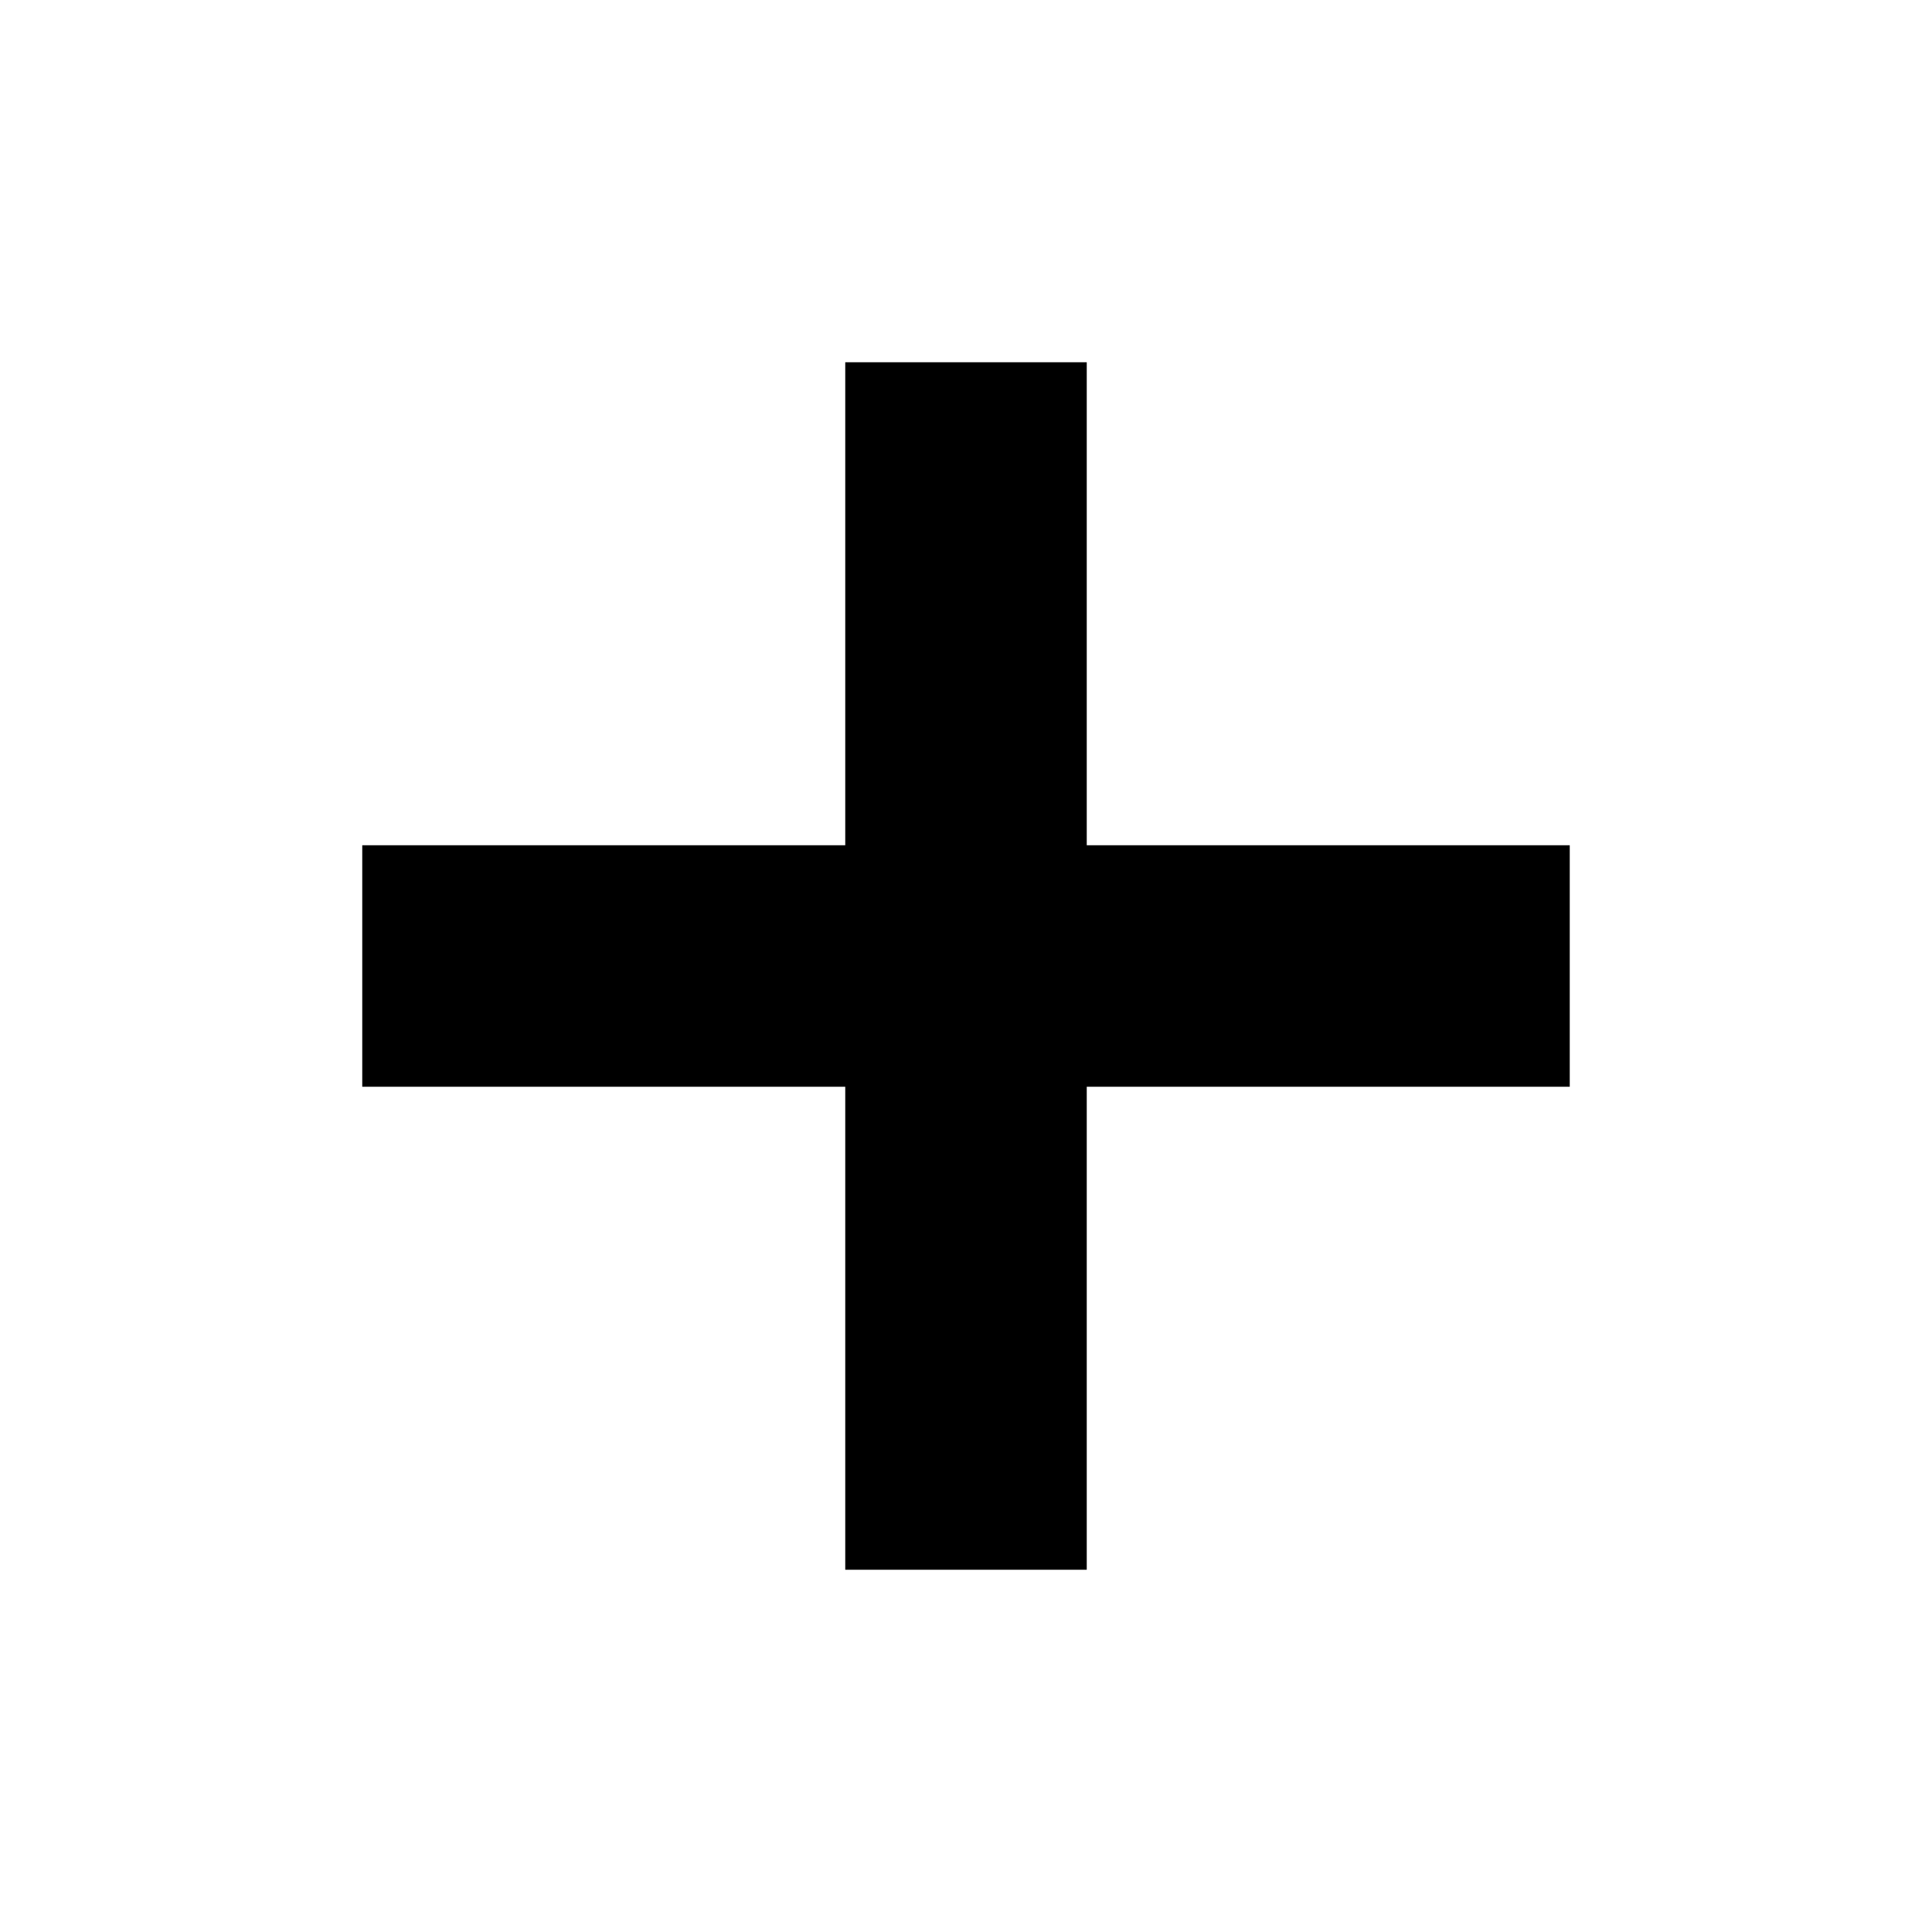
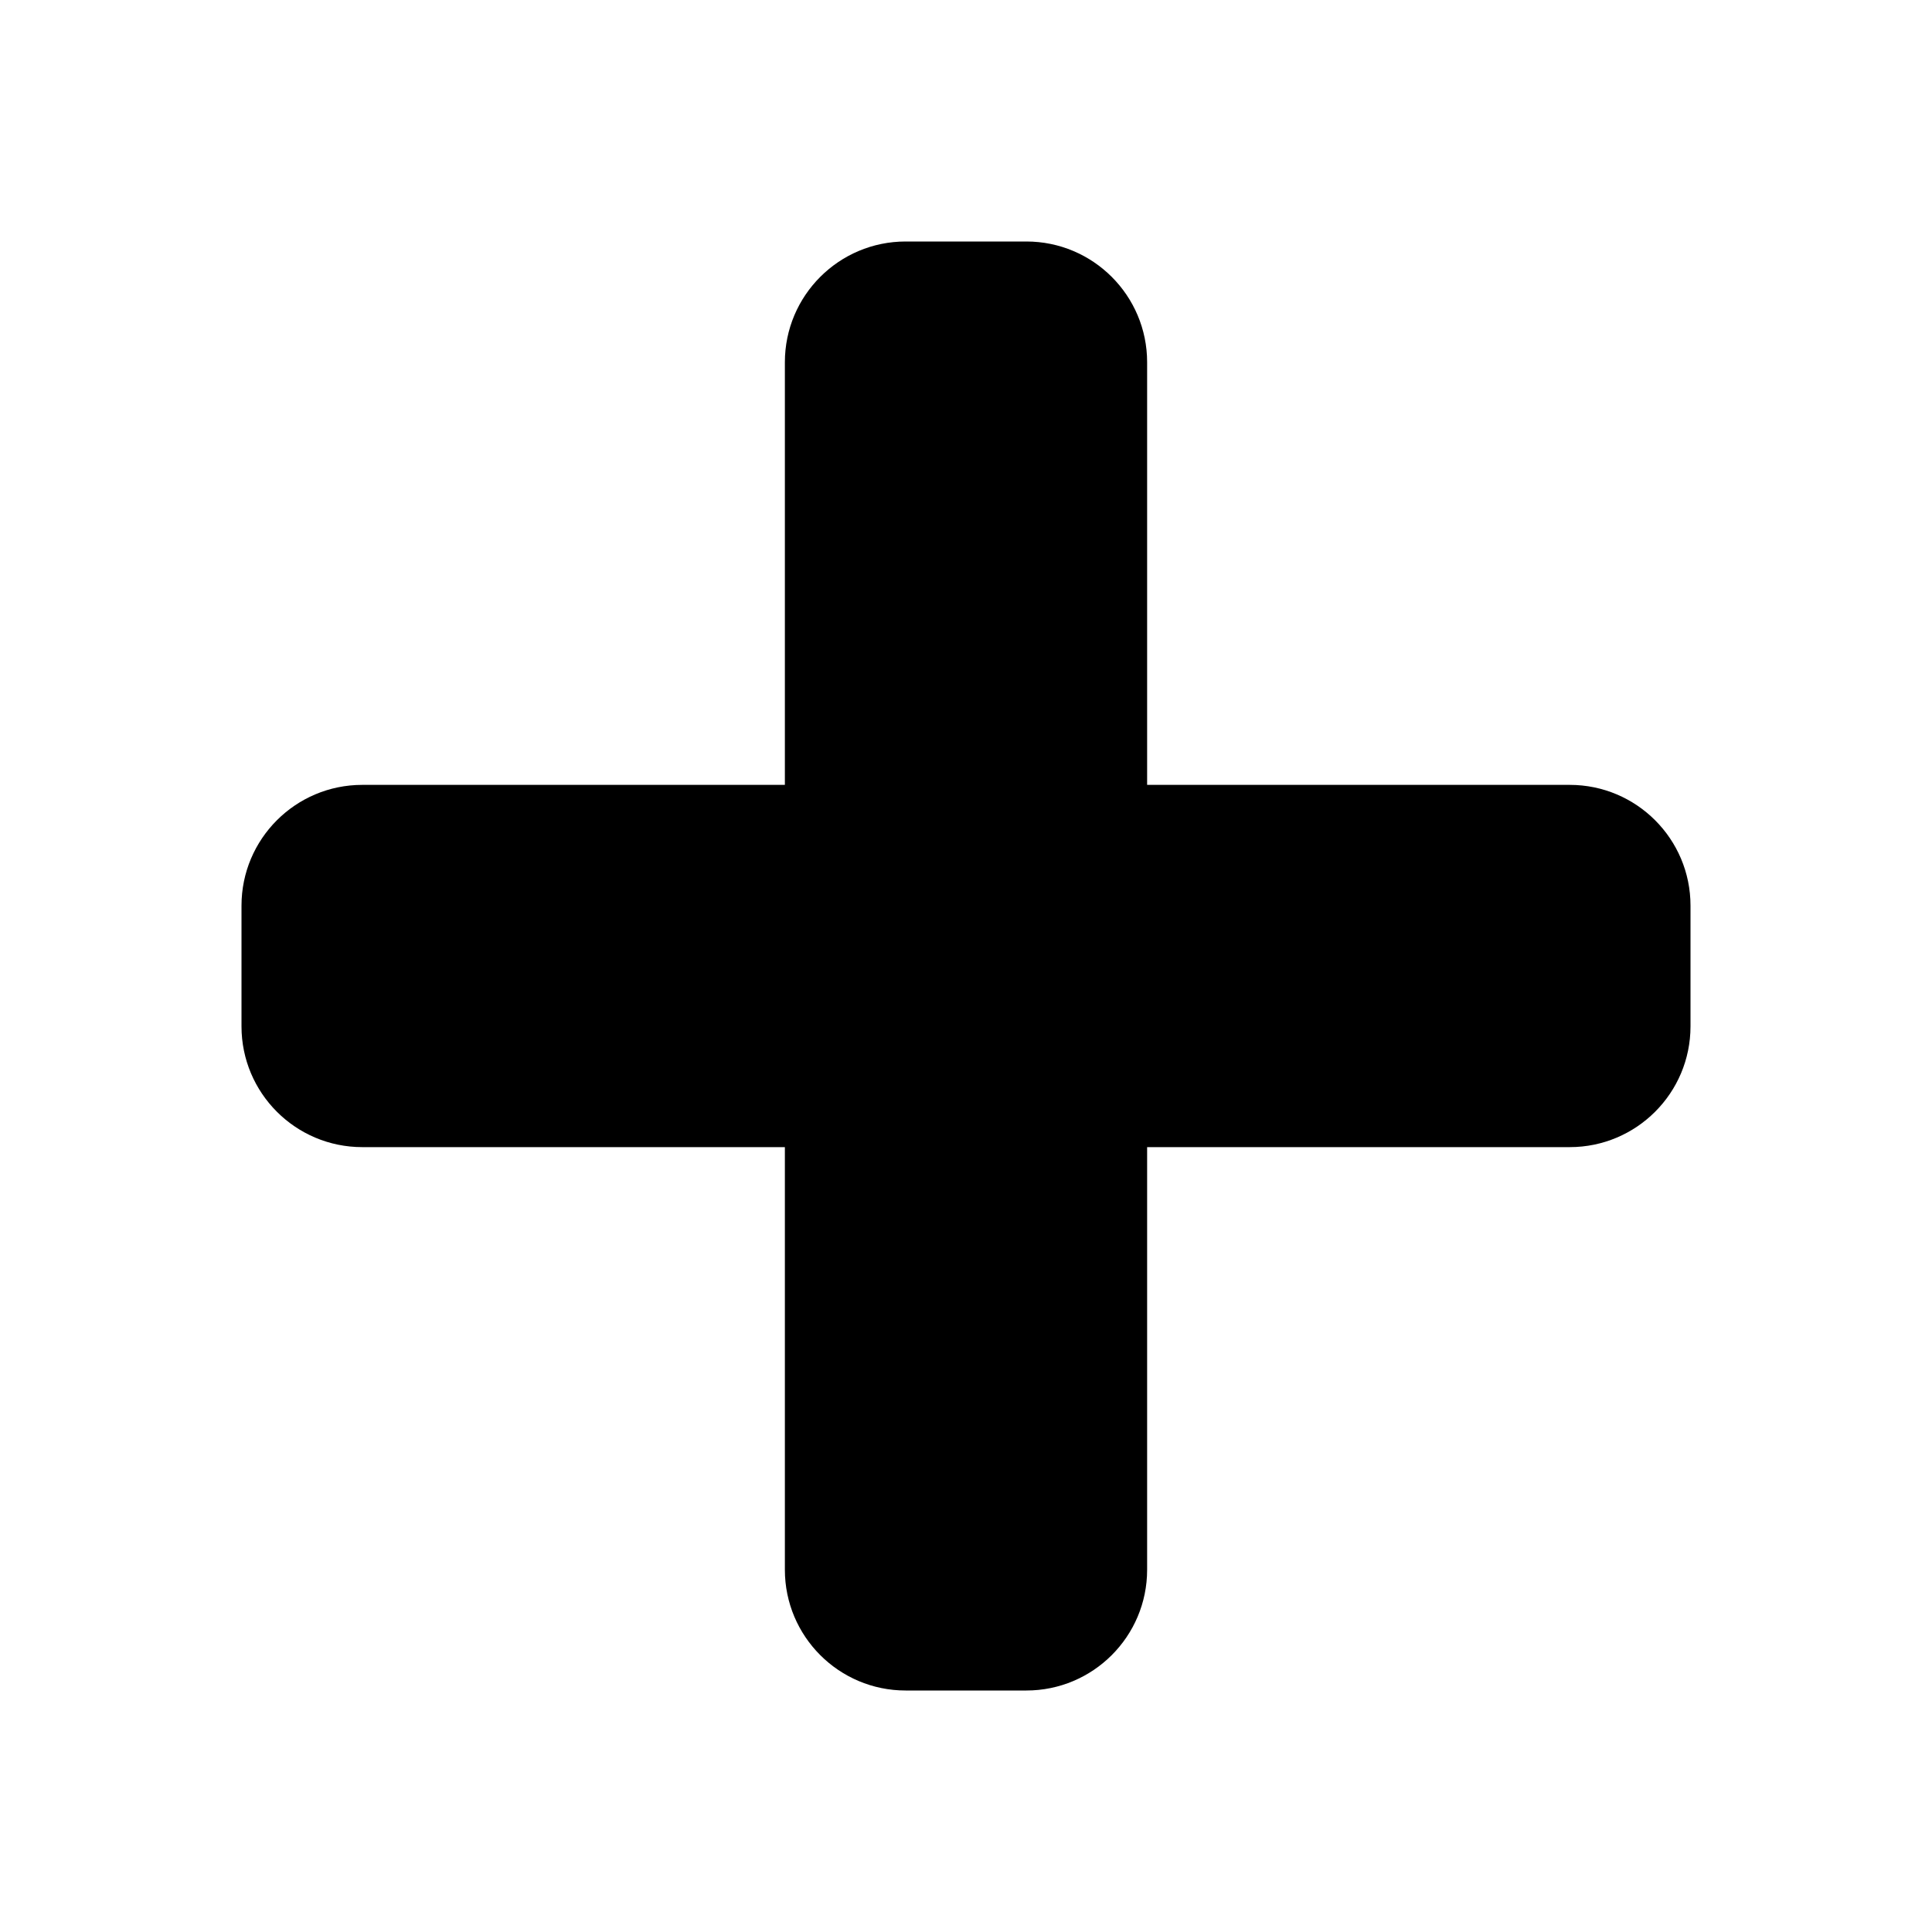
- <svg xmlns="http://www.w3.org/2000/svg" width="16px" height="16px" viewBox="0 0 16 16" version="1.1">
-   <g id="Plus-Copy" stroke="none" stroke-width="1" fill="none" fill-rule="evenodd">
-     <path d="M9,7 L13,7 L13,9 L9,9 L9,13 L7,13 L7,9 L3,9 L3,7 L7,7 L7,3 L9,3 L9,7 Z" id="Combined-Shape" fill="#000000" />
-   </g>
+ <svg xmlns="http://www.w3.org/2000/svg" width="16" height="16" viewBox="0 0 16 16" fill="none">
+   <path fill-rule="evenodd" clip-rule="evenodd" d="M7.5 2C6.948 2 6.5 2.448 6.5 3V6.5H3C2.448 6.5 2 6.948 2 7.5V8.5C2 9.052 2.448 9.5 3 9.5H6.5V13C6.5 13.552 6.948 14 7.5 14H8.5C9.052 14 9.5 13.552 9.5 13V9.5H13C13.552 9.5 14 9.052 14 8.5V7.5C14 6.948 13.552 6.5 13 6.5H9.5V3C9.5 2.448 9.052 2 8.5 2H7.5Z" fill="#000000" />
</svg>
